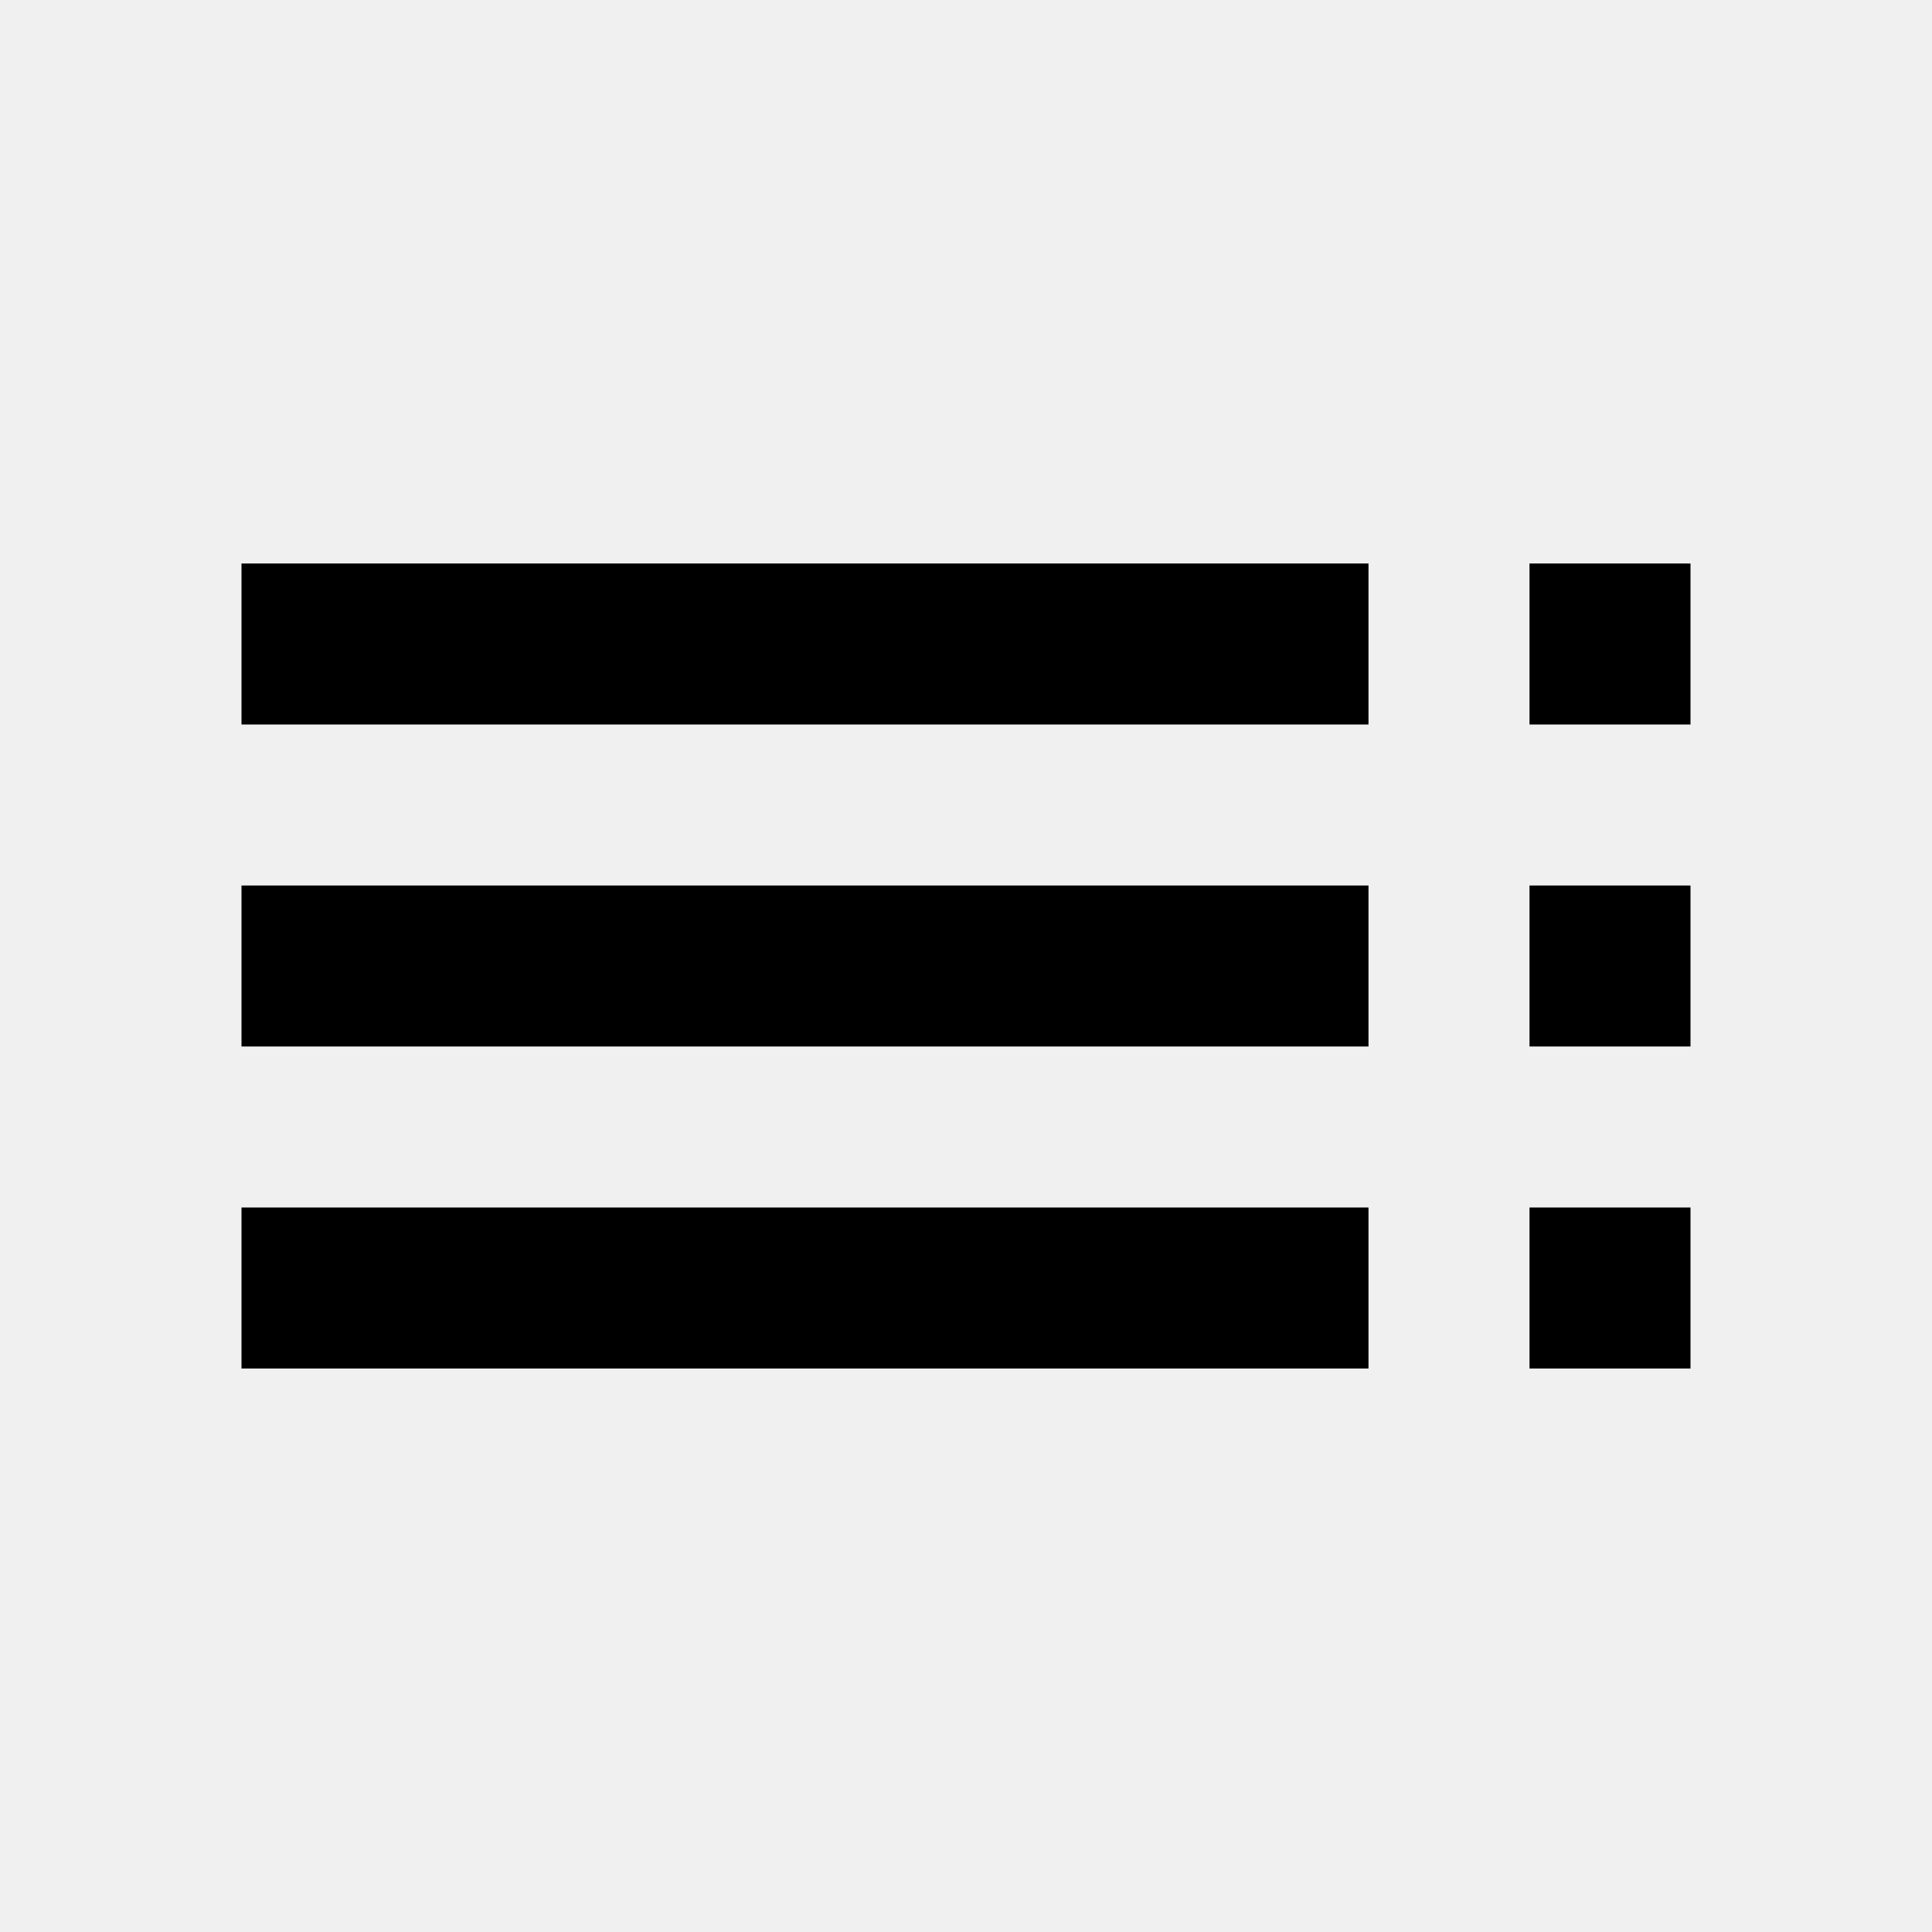
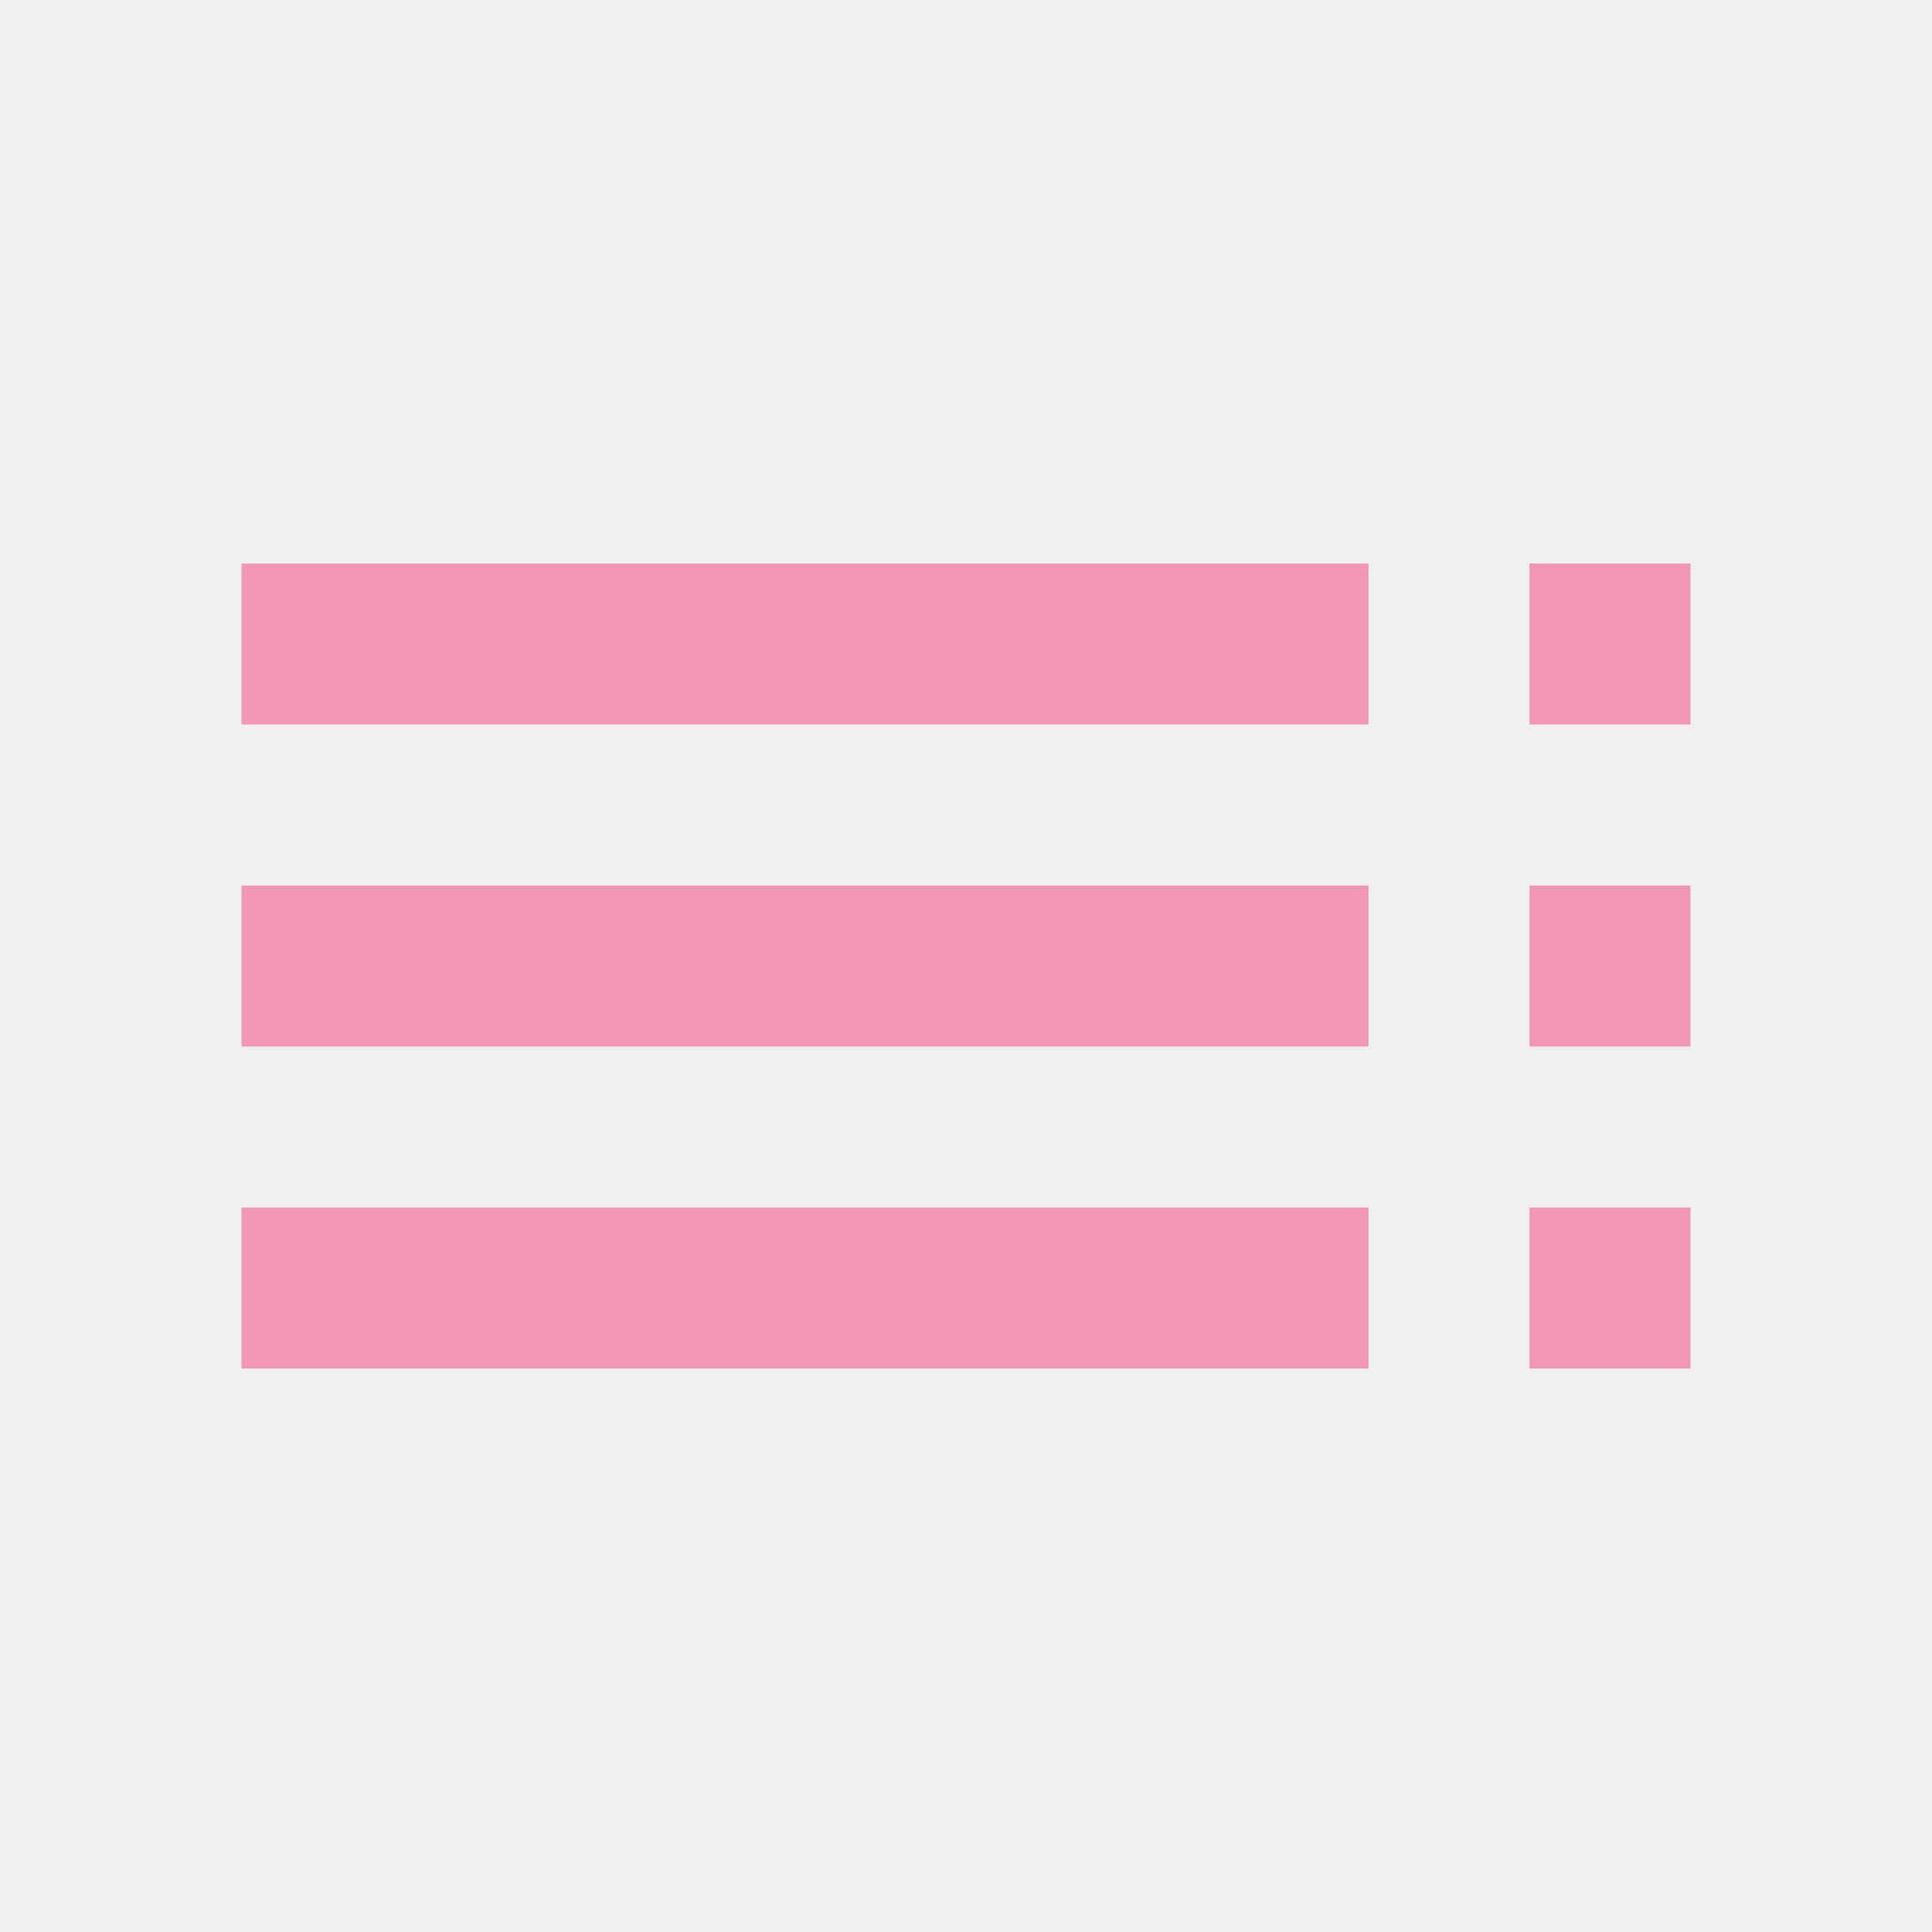
- <svg xmlns="http://www.w3.org/2000/svg" width="24" height="24" viewBox="0 0 24 24">
-   <path d="M3 9h14V7H3v2zm0 4h14v-2H3v2zm0 4h14v-2H3v2zm16 0h2v-2h-2v2zm0-10v2h2V7h-2zm0 6h2v-2h-2v2z" />
-   <path d="M0 0h24v24H0z" fill="none" />
+ <svg xmlns="http://www.w3.org/2000/svg" width="24" height="24" viewBox="0 0 24 24" fill="none">
+   <g clip-path="url(#clip0_206_11)">
+     <path d="M3 9H17V7H3V9ZM3 13H17V11H3V13ZM3 17H17V15H3V17ZM19 17H21V15H19V17ZM19 7V9H21V7H19ZM19 13H21V11H19V13Z" fill="#F097B7" />
+   </g>
+   <defs>
+     <clipPath id="clip0_206_11">
+       <rect width="24" height="24" fill="white" />
+     </clipPath>
+   </defs>
</svg>
